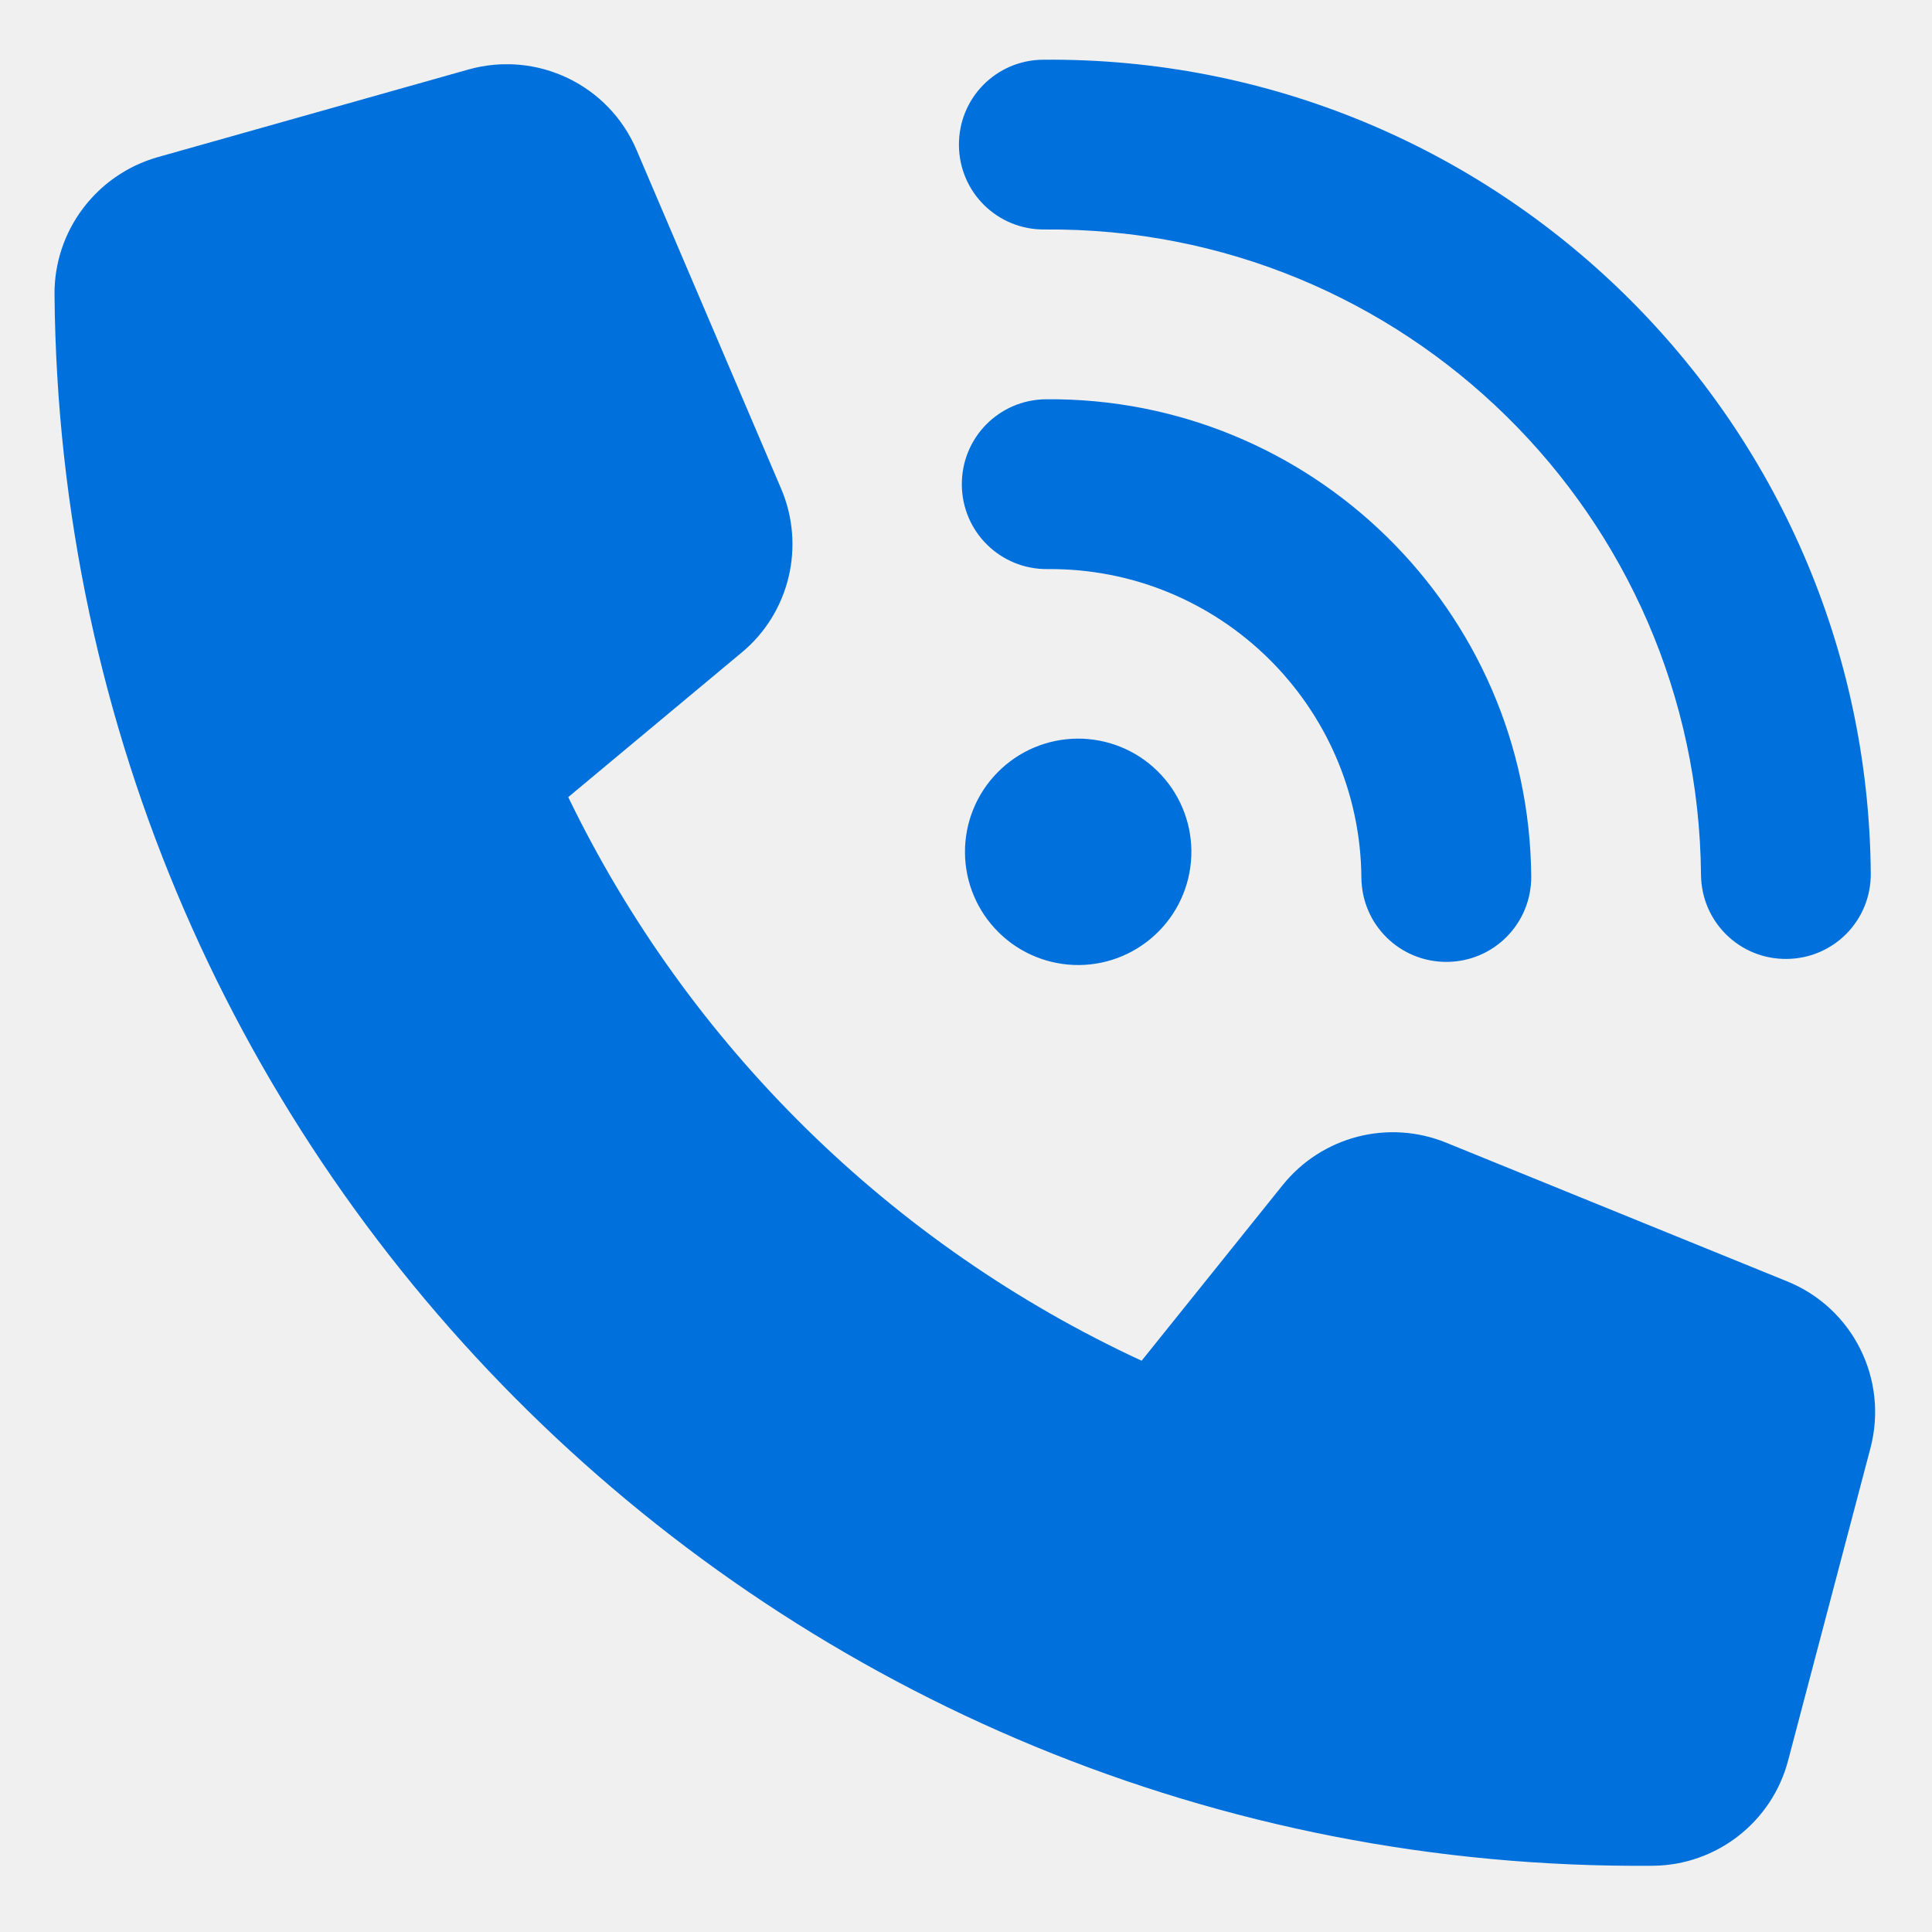
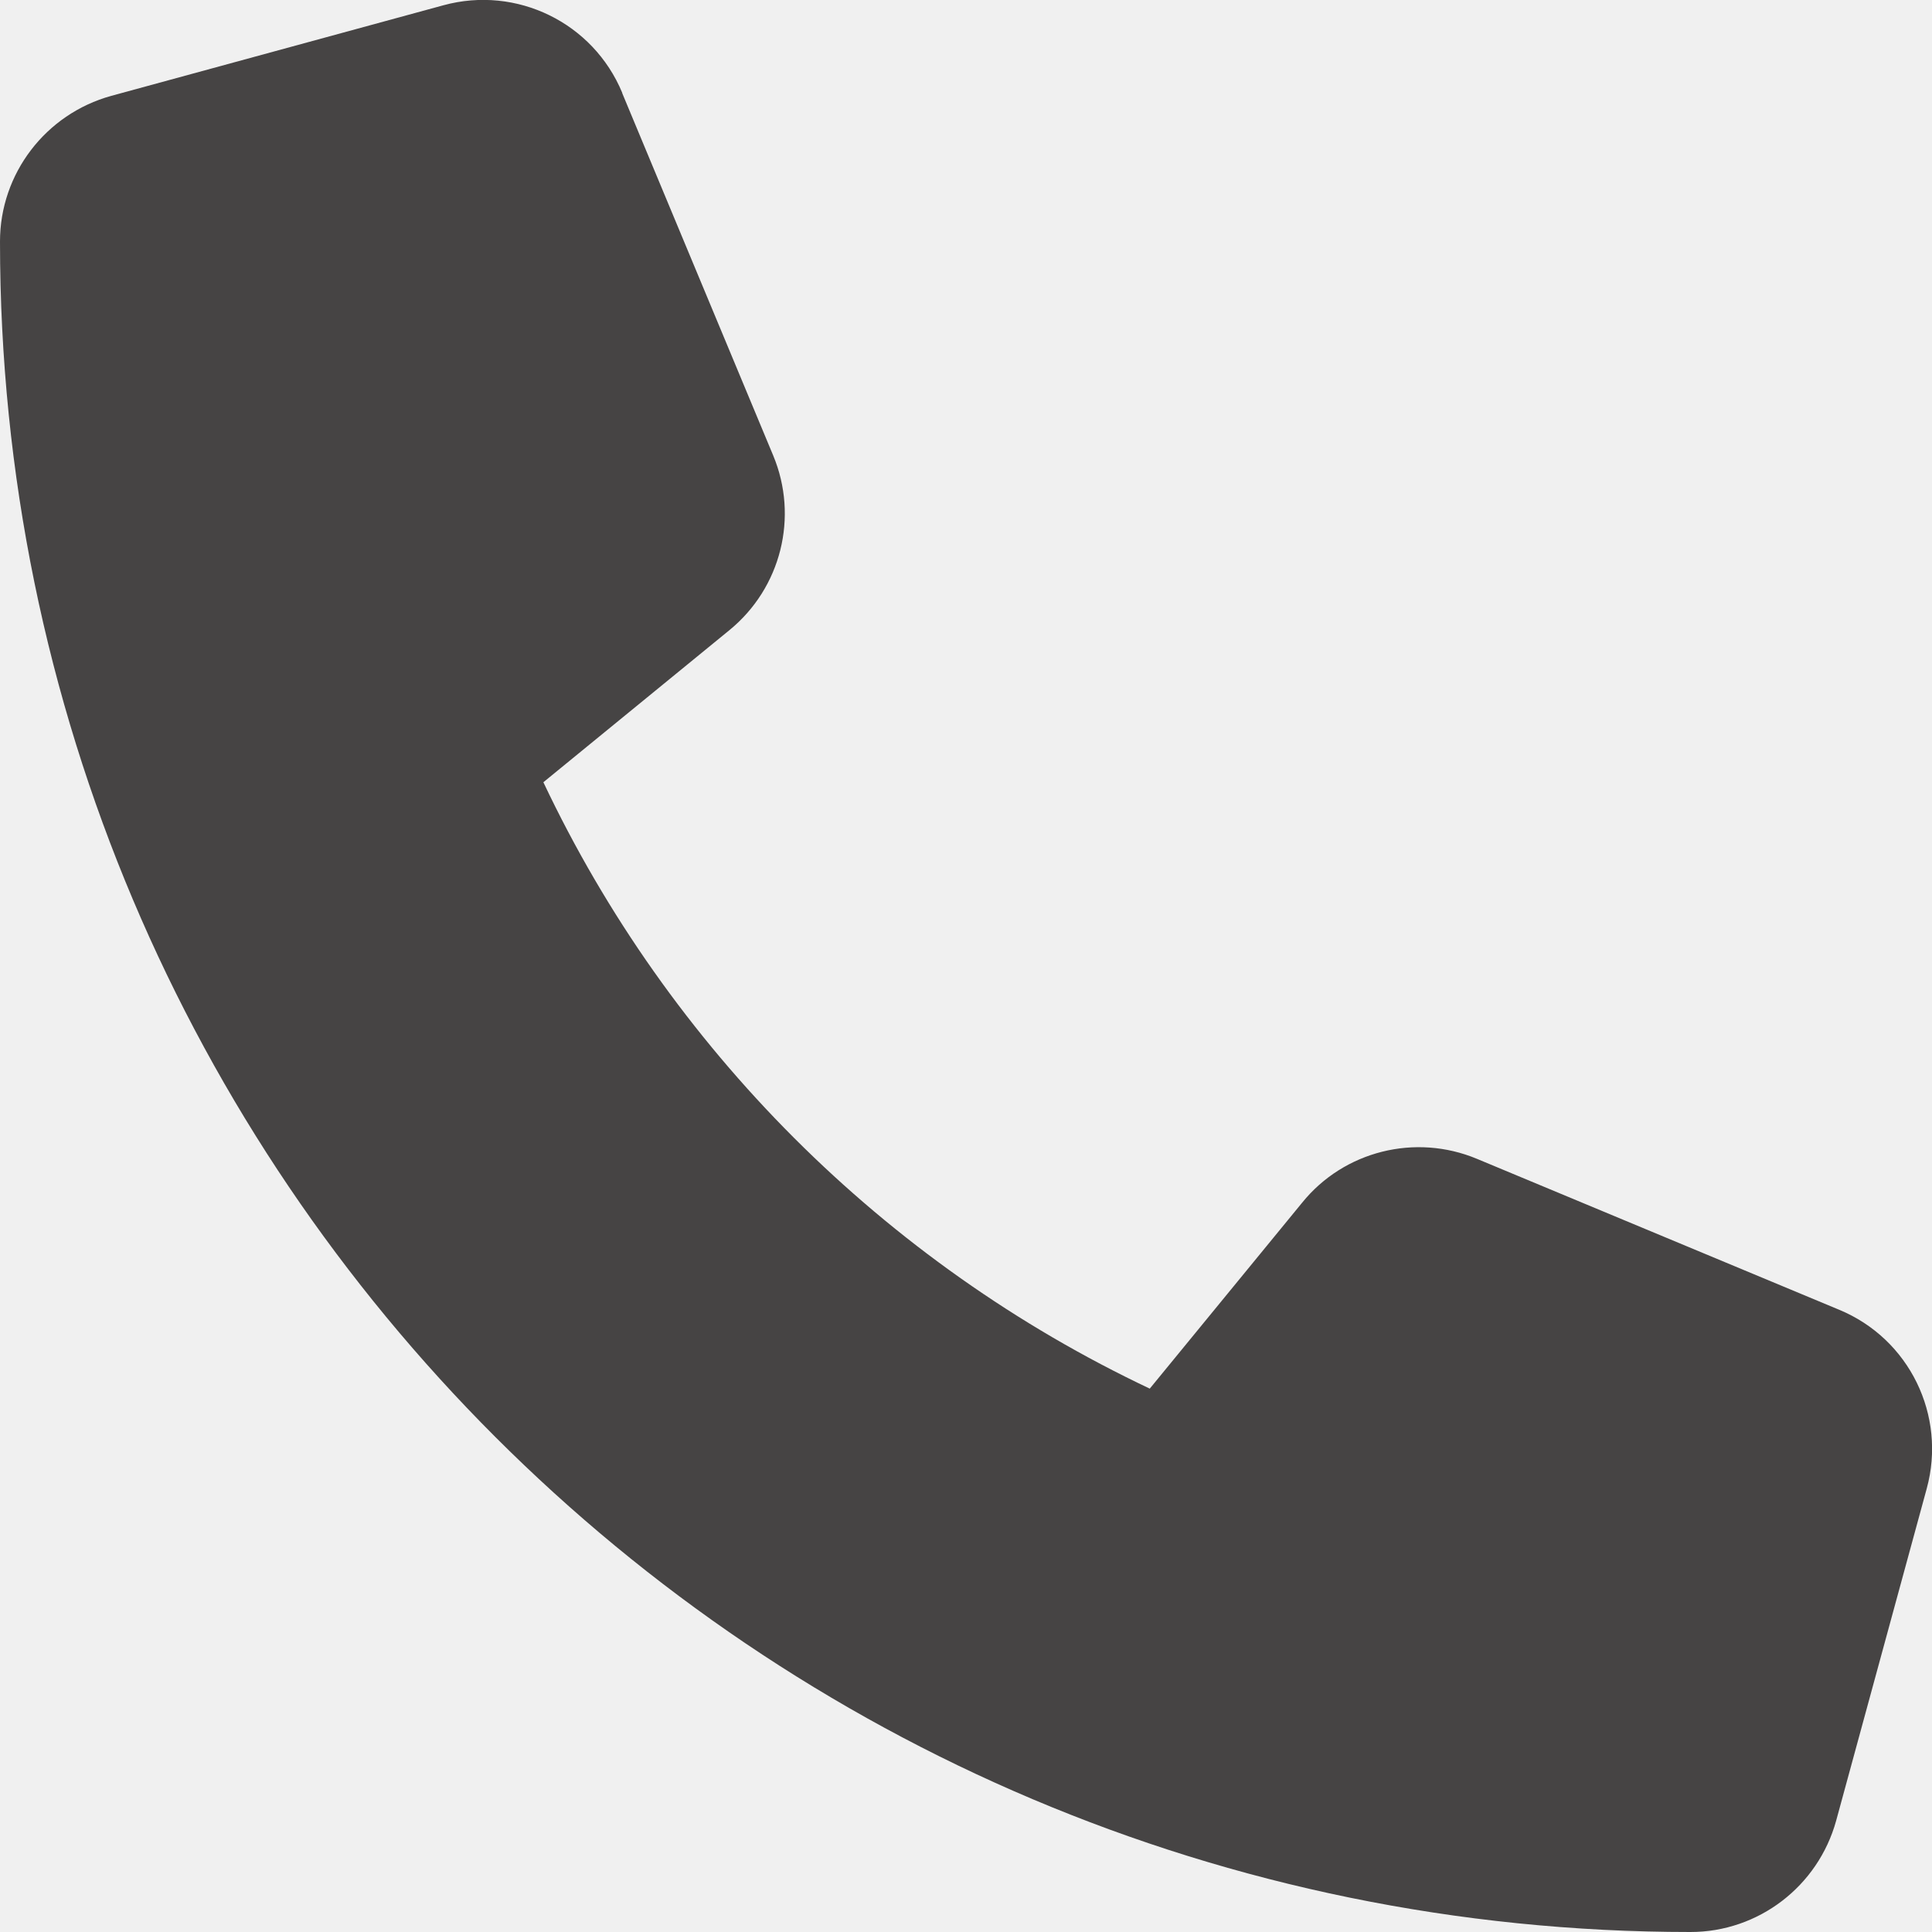
- <svg xmlns="http://www.w3.org/2000/svg" width="32" height="32" viewBox="0 0 32 32" fill="none">
-   <g clip-path="url(#clip0_39_1632)">
-     <path d="M17.277 0.989C24.782 0.924 30.922 6.96 30.986 14.465C30.993 15.245 30.372 15.877 29.592 15.883C28.813 15.89 28.181 15.269 28.174 14.489C28.123 8.536 23.254 3.75 17.301 3.801C16.522 3.808 15.889 3.186 15.883 2.407C15.876 1.628 16.497 0.995 17.277 0.989ZM17.842 12.234C18.339 12.23 18.818 12.423 19.172 12.772C19.527 13.12 19.729 13.596 19.733 14.093C19.737 14.59 19.544 15.069 19.195 15.423C18.846 15.778 18.371 15.98 17.874 15.984C17.377 15.988 16.898 15.795 16.544 15.446C16.189 15.098 15.987 14.622 15.983 14.125C15.979 13.628 16.172 13.149 16.521 12.795C16.869 12.44 17.345 12.238 17.842 12.234ZM15.931 8.032C15.924 7.252 16.546 6.62 17.325 6.613C21.725 6.576 25.324 10.113 25.362 14.514C25.368 15.293 24.747 15.925 23.968 15.932C23.188 15.938 22.556 15.317 22.549 14.538C22.525 11.69 20.197 9.401 17.349 9.426C16.57 9.432 15.938 8.811 15.931 8.032ZM7.756 1.152C8.89 0.832 10.085 1.402 10.545 2.488L12.937 8.092C13.344 9.044 13.078 10.154 12.281 10.811L9.412 13.203C11.399 17.311 14.767 20.622 18.909 22.538L21.245 19.629C21.895 18.821 22.994 18.536 23.952 18.926L29.597 21.222C30.691 21.663 31.281 22.848 30.98 23.987L29.618 29.155C29.352 30.177 28.432 30.894 27.377 30.903C12.882 31.027 1.027 19.375 0.903 4.879C0.894 3.824 1.595 2.893 2.612 2.603L7.756 1.152Z" fill="#0071DC" />
-   </g>
-   <defs>
-     <clipPath id="clip0_39_1632">
-       <rect width="30" height="30" fill="white" transform="translate(0.871094 1.12915) rotate(-0.491039)" />
-     </clipPath>
-   </defs>
+ <svg xmlns="http://www.w3.org/2000/svg" viewBox="0 0 512 512">
+   <path fill="#464444" d="M164.9 24.6c-7.7-18.6-28-28.5-47.4-23.2l-88 24C12.1 30.2 0 46 0 64C0 311.4 200.6 512 448 512c18 0 33.8-12.1 38.6-29.5l24-88c5.3-19.4-4.6-39.7-23.2-47.4l-96-40c-16.3-6.8-35.2-2.1-46.3 11.6L304.7 368C234.3 334.7 177.3 277.7 144 207.3L193.3 167c13.7-11.2 18.4-30 11.6-46.3l-40-96z" />
</svg>
